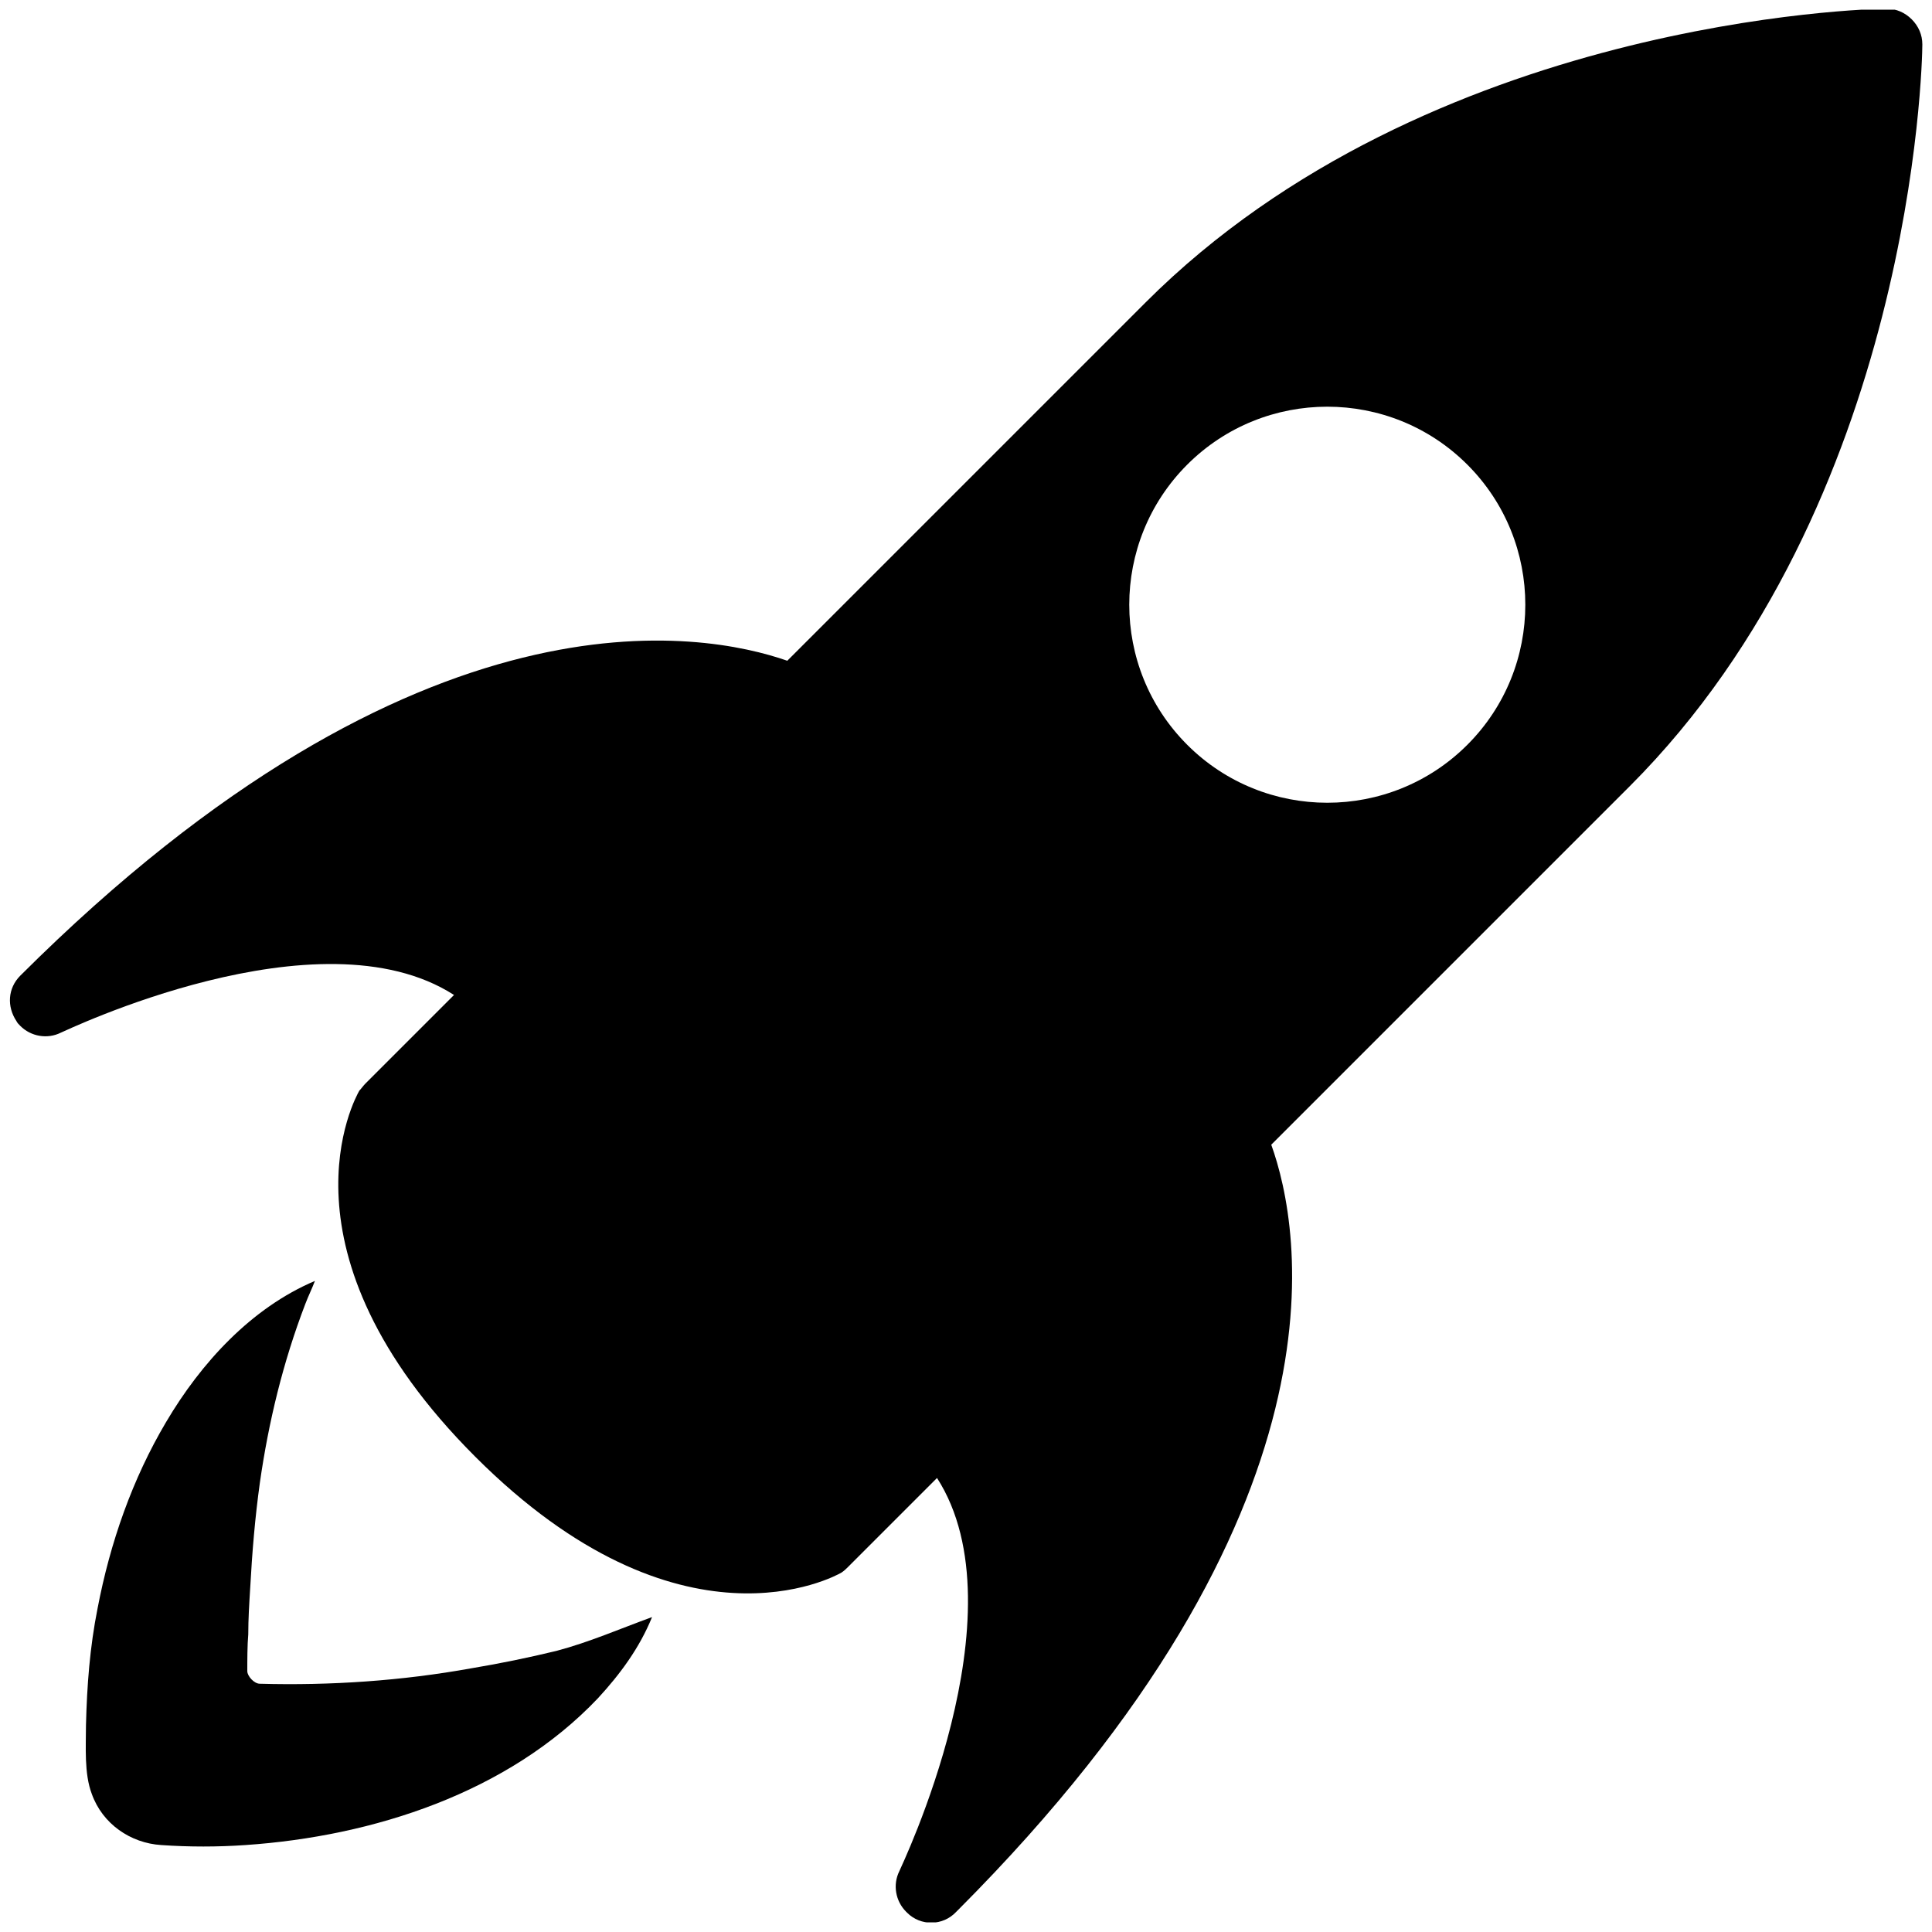
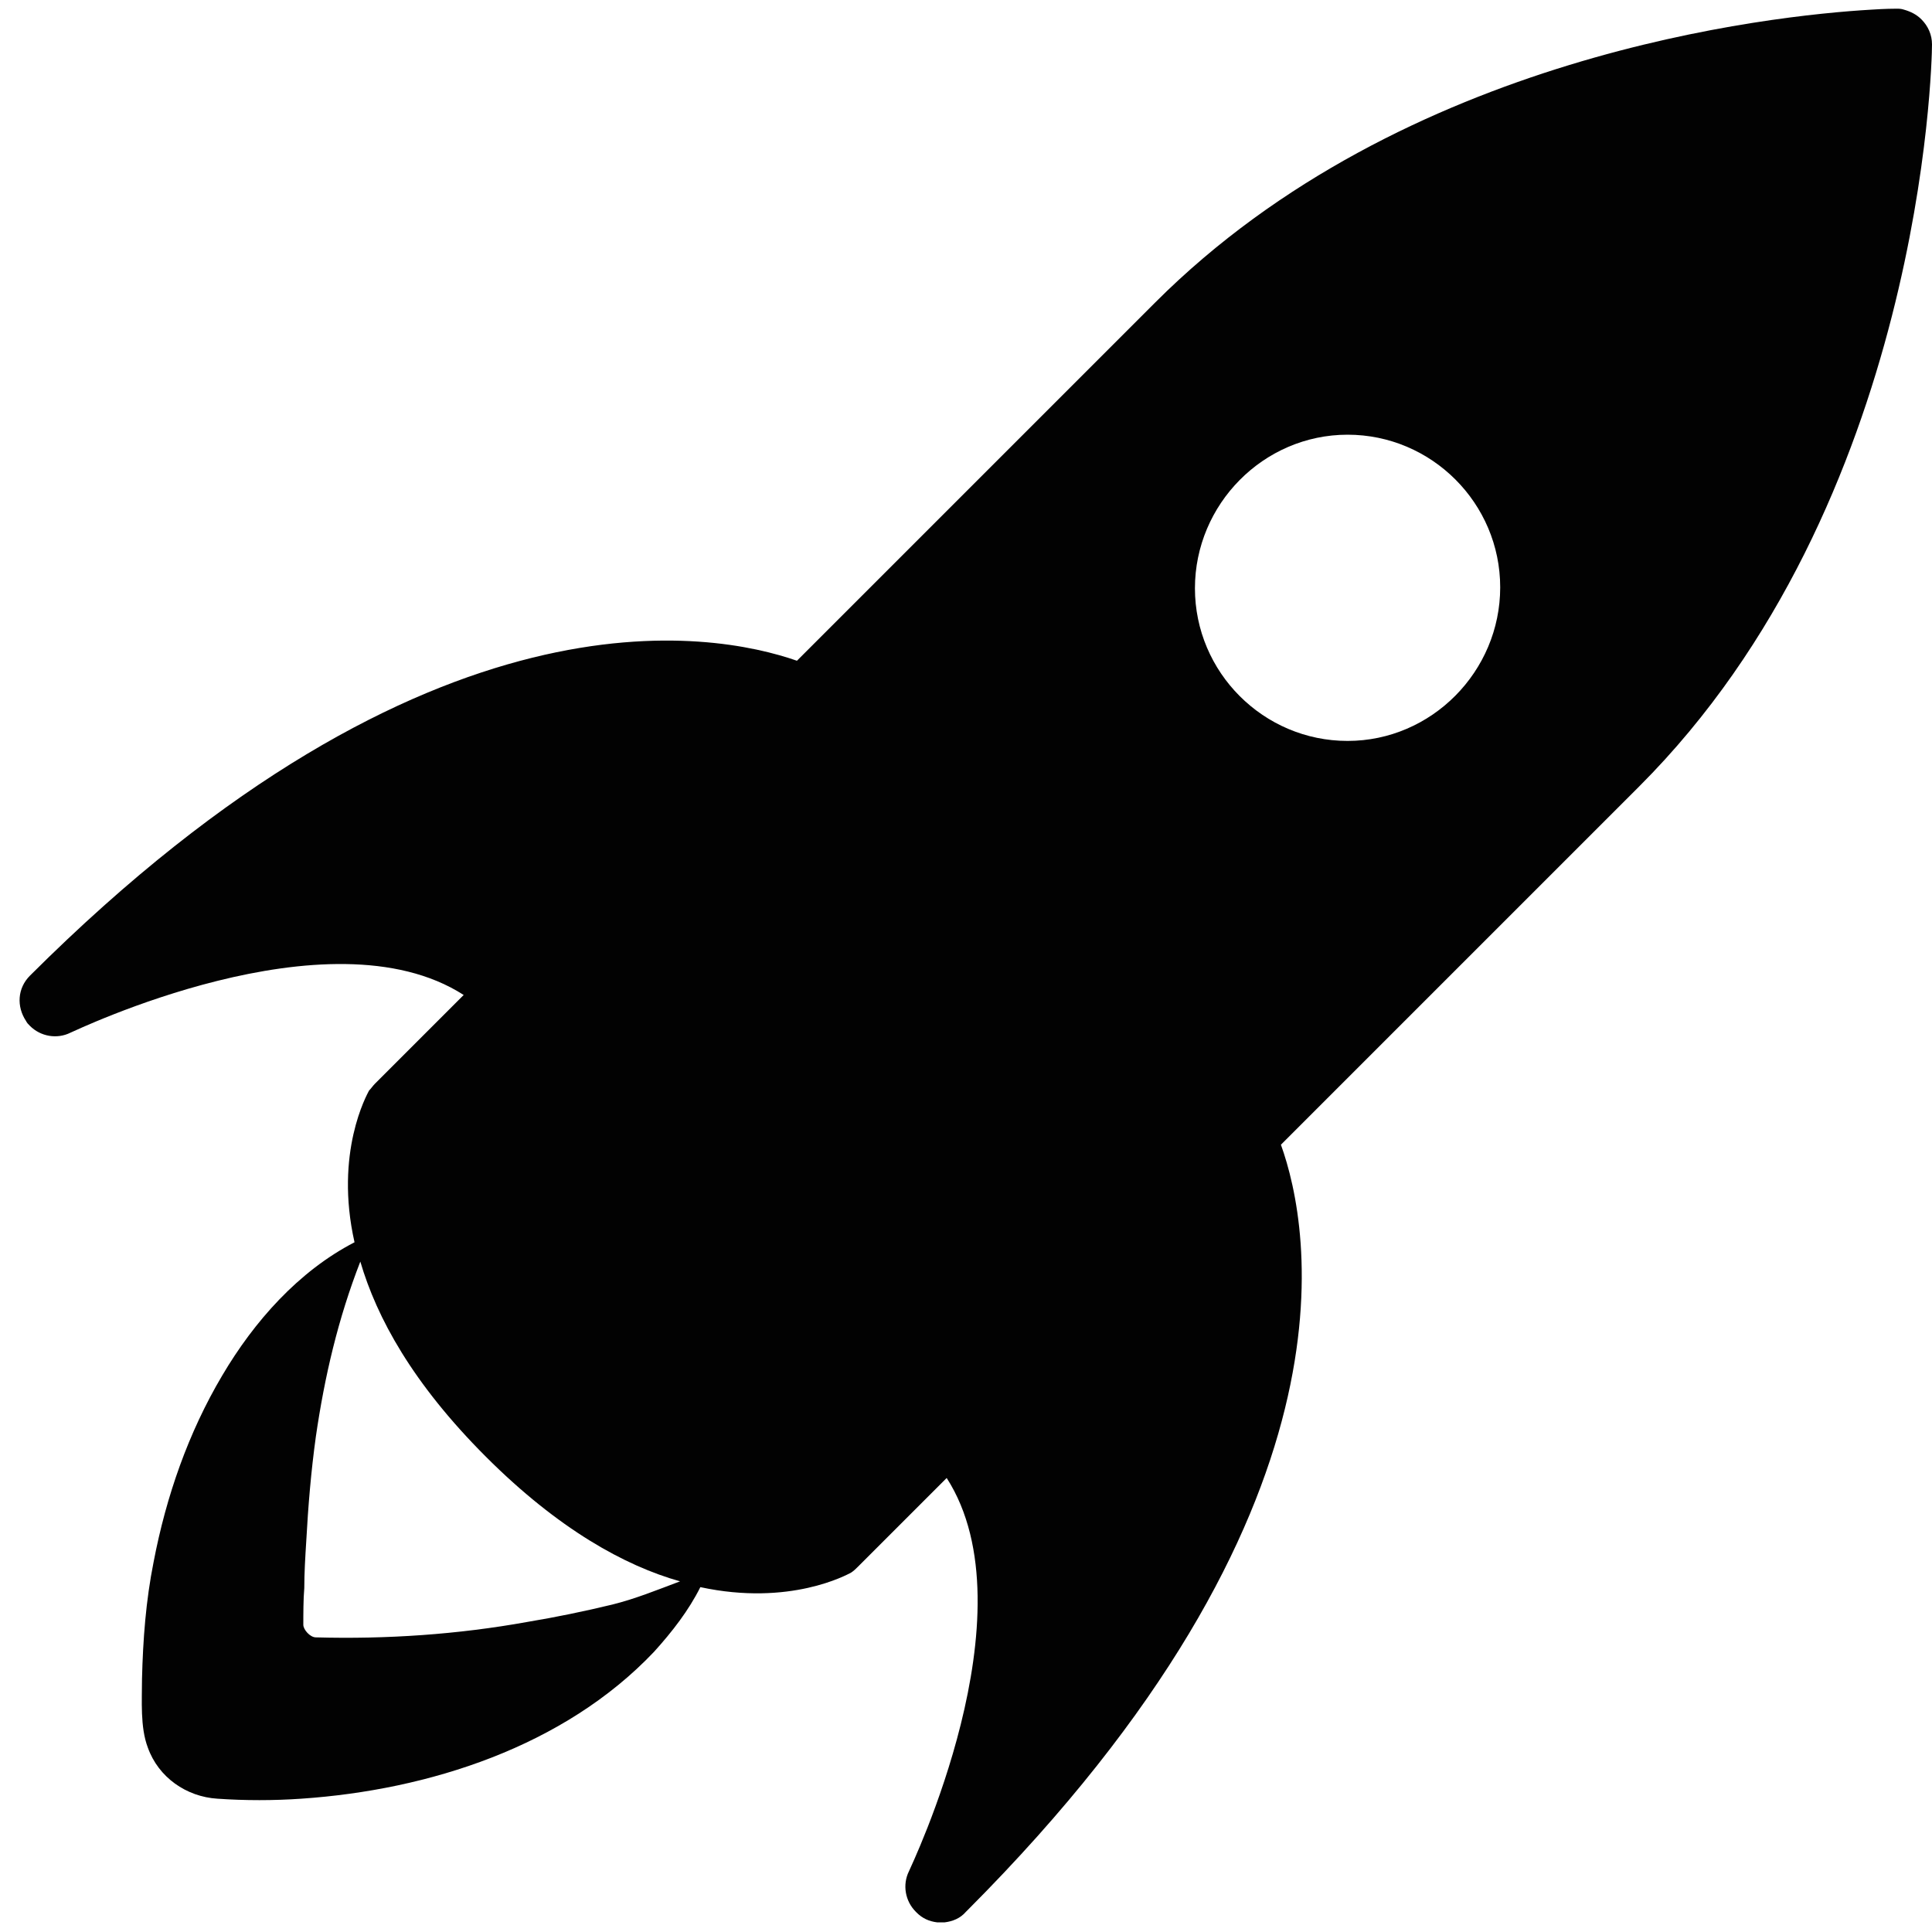
- <svg xmlns="http://www.w3.org/2000/svg" xmlns:xlink="http://www.w3.org/1999/xlink" version="1.1" id="Layer_1" x="0px" y="0px" viewBox="-49 51 200 200" style="enable-background:new -49 51 200 200;" xml:space="preserve">
+ <svg xmlns="http://www.w3.org/2000/svg" version="1.1" id="Layer_1" x="0px" y="0px" viewBox="0 0 200 200" style="enable-background:new 0 0 200 200;" xml:space="preserve">
  <style type="text/css">
- 	.st0{clip-path:url(#SVGID_2_);}
+ 	.st0{fill:#020202;}
</style>
-   <g>
-     <g>
-       <defs>
-         <rect id="SVGID_1_" x="-48" y="52" width="198" height="198" />
-       </defs>
-       <clipPath id="SVGID_2_">
-         <use xlink:href="#SVGID_1_" style="overflow:visible;" />
-       </clipPath>
-       <path class="st0" d="M150,55.6c0-1-0.4-1.9-1.1-2.6c-0.7-0.7-1.6-1.1-2.6-1.1c-1.9,0-47.4,1.1-76.7,30.4l-37.1,37.1    c-8.6-3-38-8.7-79.4,32.6c-1.3,1.3-1.4,3.2-0.4,4.7c0.1,0.2,0.2,0.3,0.4,0.5c1.1,1.1,2.8,1.4,4.2,0.7c0.3-0.1,26.7-12.9,40.7-3.9    l-9.2,9.2c-0.2,0.2-0.4,0.5-0.6,0.7c-0.4,0.7-9.3,16.6,12,37.9c21.2,21.2,37.2,12.4,37.9,12c0.3-0.2,0.5-0.4,0.7-0.6L48,204    c9,14-3.8,40.4-3.9,40.7c-0.7,1.4-0.4,3.1,0.7,4.2c0,0,0,0,0.1,0.1c1.4,1.4,3.7,1.4,5.1-0.1c0.1-0.1,0.1-0.1,0.2-0.2    c41.2-41.3,35.5-70.6,32.4-79.2l37.1-37.1C149,103.1,150,57.6,150,55.6L150,55.6z M102.9,128.1c-8,8-21,8-29,0c-8-8-8-21,0-29    c8-8,21-8,29,0C110.9,107.1,110.9,120.1,102.9,128.1L102.9,128.1z M102.9,128.1" />
-     </g>
-     <path d="M-0.2,223.7c-7.2,1.3-14.6,1.8-21.9,1.6c-0.6,0-1.3-0.8-1.3-1.3c0-1.1,0-2.7,0.1-3.8c0-1.6,0.1-3.2,0.2-4.8   c0.2-3.7,0.5-7.3,1-10.9c0.9-6.3,2.4-12.5,4.7-18.5c0.3-0.8,0.7-1.6,1-2.4c-6.6,2.8-11.8,8.5-15.4,14.6c-3.5,5.9-5.8,12.5-7.1,19.3   c-0.8,4-1.1,8-1.2,12.1c0,2.2-0.2,5,0.6,7.1c1.1,3.1,4,5.1,7.2,5.3c2.9,0.2,5.8,0.2,8.7,0c13.2-0.9,27.2-5.4,36.5-15.2   c2.3-2.5,4.3-5.2,5.6-8.4c-3.3,1.2-6.5,2.6-9.9,3.5C5.7,222.6,2.8,223.2-0.2,223.7L-0.2,223.7z M-0.2,223.7" />
-   </g>
+   <path class="st0" d="M200,4.6c0-1-0.4-1.9-1.1-2.6c-0.5-0.5-1.1-0.8-1.8-1c-0.3-0.1-0.5-0.1-0.8-0.1c-0.2,0-1.1,0-2.6,0.1  c-10.3,0.6-48.4,4.6-74.1,30.3L82.5,68.4c-8.6-3-38-8.7-79.4,32.6c-1.3,1.3-1.4,3.2-0.4,4.7c0.1,0.2,0.2,0.3,0.4,0.5  c1.1,1.1,2.8,1.4,4.2,0.7C7.6,106.8,34,94,48,103l-9.2,9.2c-0.2,0.2-0.4,0.5-0.6,0.7c-0.2,0.4-3.6,6.4-1.5,15.7  c-5.8,3-10.4,8.2-13.7,13.8c-3.5,5.9-5.8,12.5-7.1,19.3c-0.8,4-1.1,8-1.2,12.1c0,2.2-0.2,5,0.6,7.1c1.1,3.1,4,5.1,7.2,5.3  c2.9,0.2,5.8,0.2,8.7,0c13.2-0.9,27.2-5.4,36.5-15.2c1.9-2.1,3.6-4.3,4.8-6.7c9.3,2,15.2-1.3,15.6-1.5c0.3-0.2,0.5-0.4,0.7-0.6  L98,153c9,14-3.8,40.4-3.9,40.7c-0.7,1.4-0.4,3.1,0.7,4.2c0,0,0,0,0.1,0.1c0.6,0.6,1.3,0.9,2.1,1h0.8c0.8-0.1,1.6-0.4,2.2-1.1  c0.1-0.1,0.1-0.1,0.2-0.2c41.2-41.3,35.5-70.6,32.4-79.2l37.1-37.1C199,52.1,200,6.6,200,4.6z M63.4,166.1c-2.9,0.7-5.8,1.3-8.8,1.8  c-7.2,1.3-14.6,1.8-21.9,1.6c-0.6,0-1.3-0.8-1.3-1.3c0-1.1,0-2.7,0.1-3.8c0-1.6,0.1-3.2,0.2-4.8c0.2-3.7,0.5-7.3,1-10.9  c0.9-6.2,2.3-12.2,4.6-18.1c1.7,5.8,5.4,12.6,13,20.2c7.5,7.5,14.4,11.3,20.1,12.9C68,164.6,65.8,165.5,63.4,166.1z M139.5,76.7  c-8.7,0-15.8-7.1-15.8-15.8S130.8,45,139.5,45s15.8,7.1,15.8,15.8S148.2,76.7,139.5,76.7z" />
</svg>
